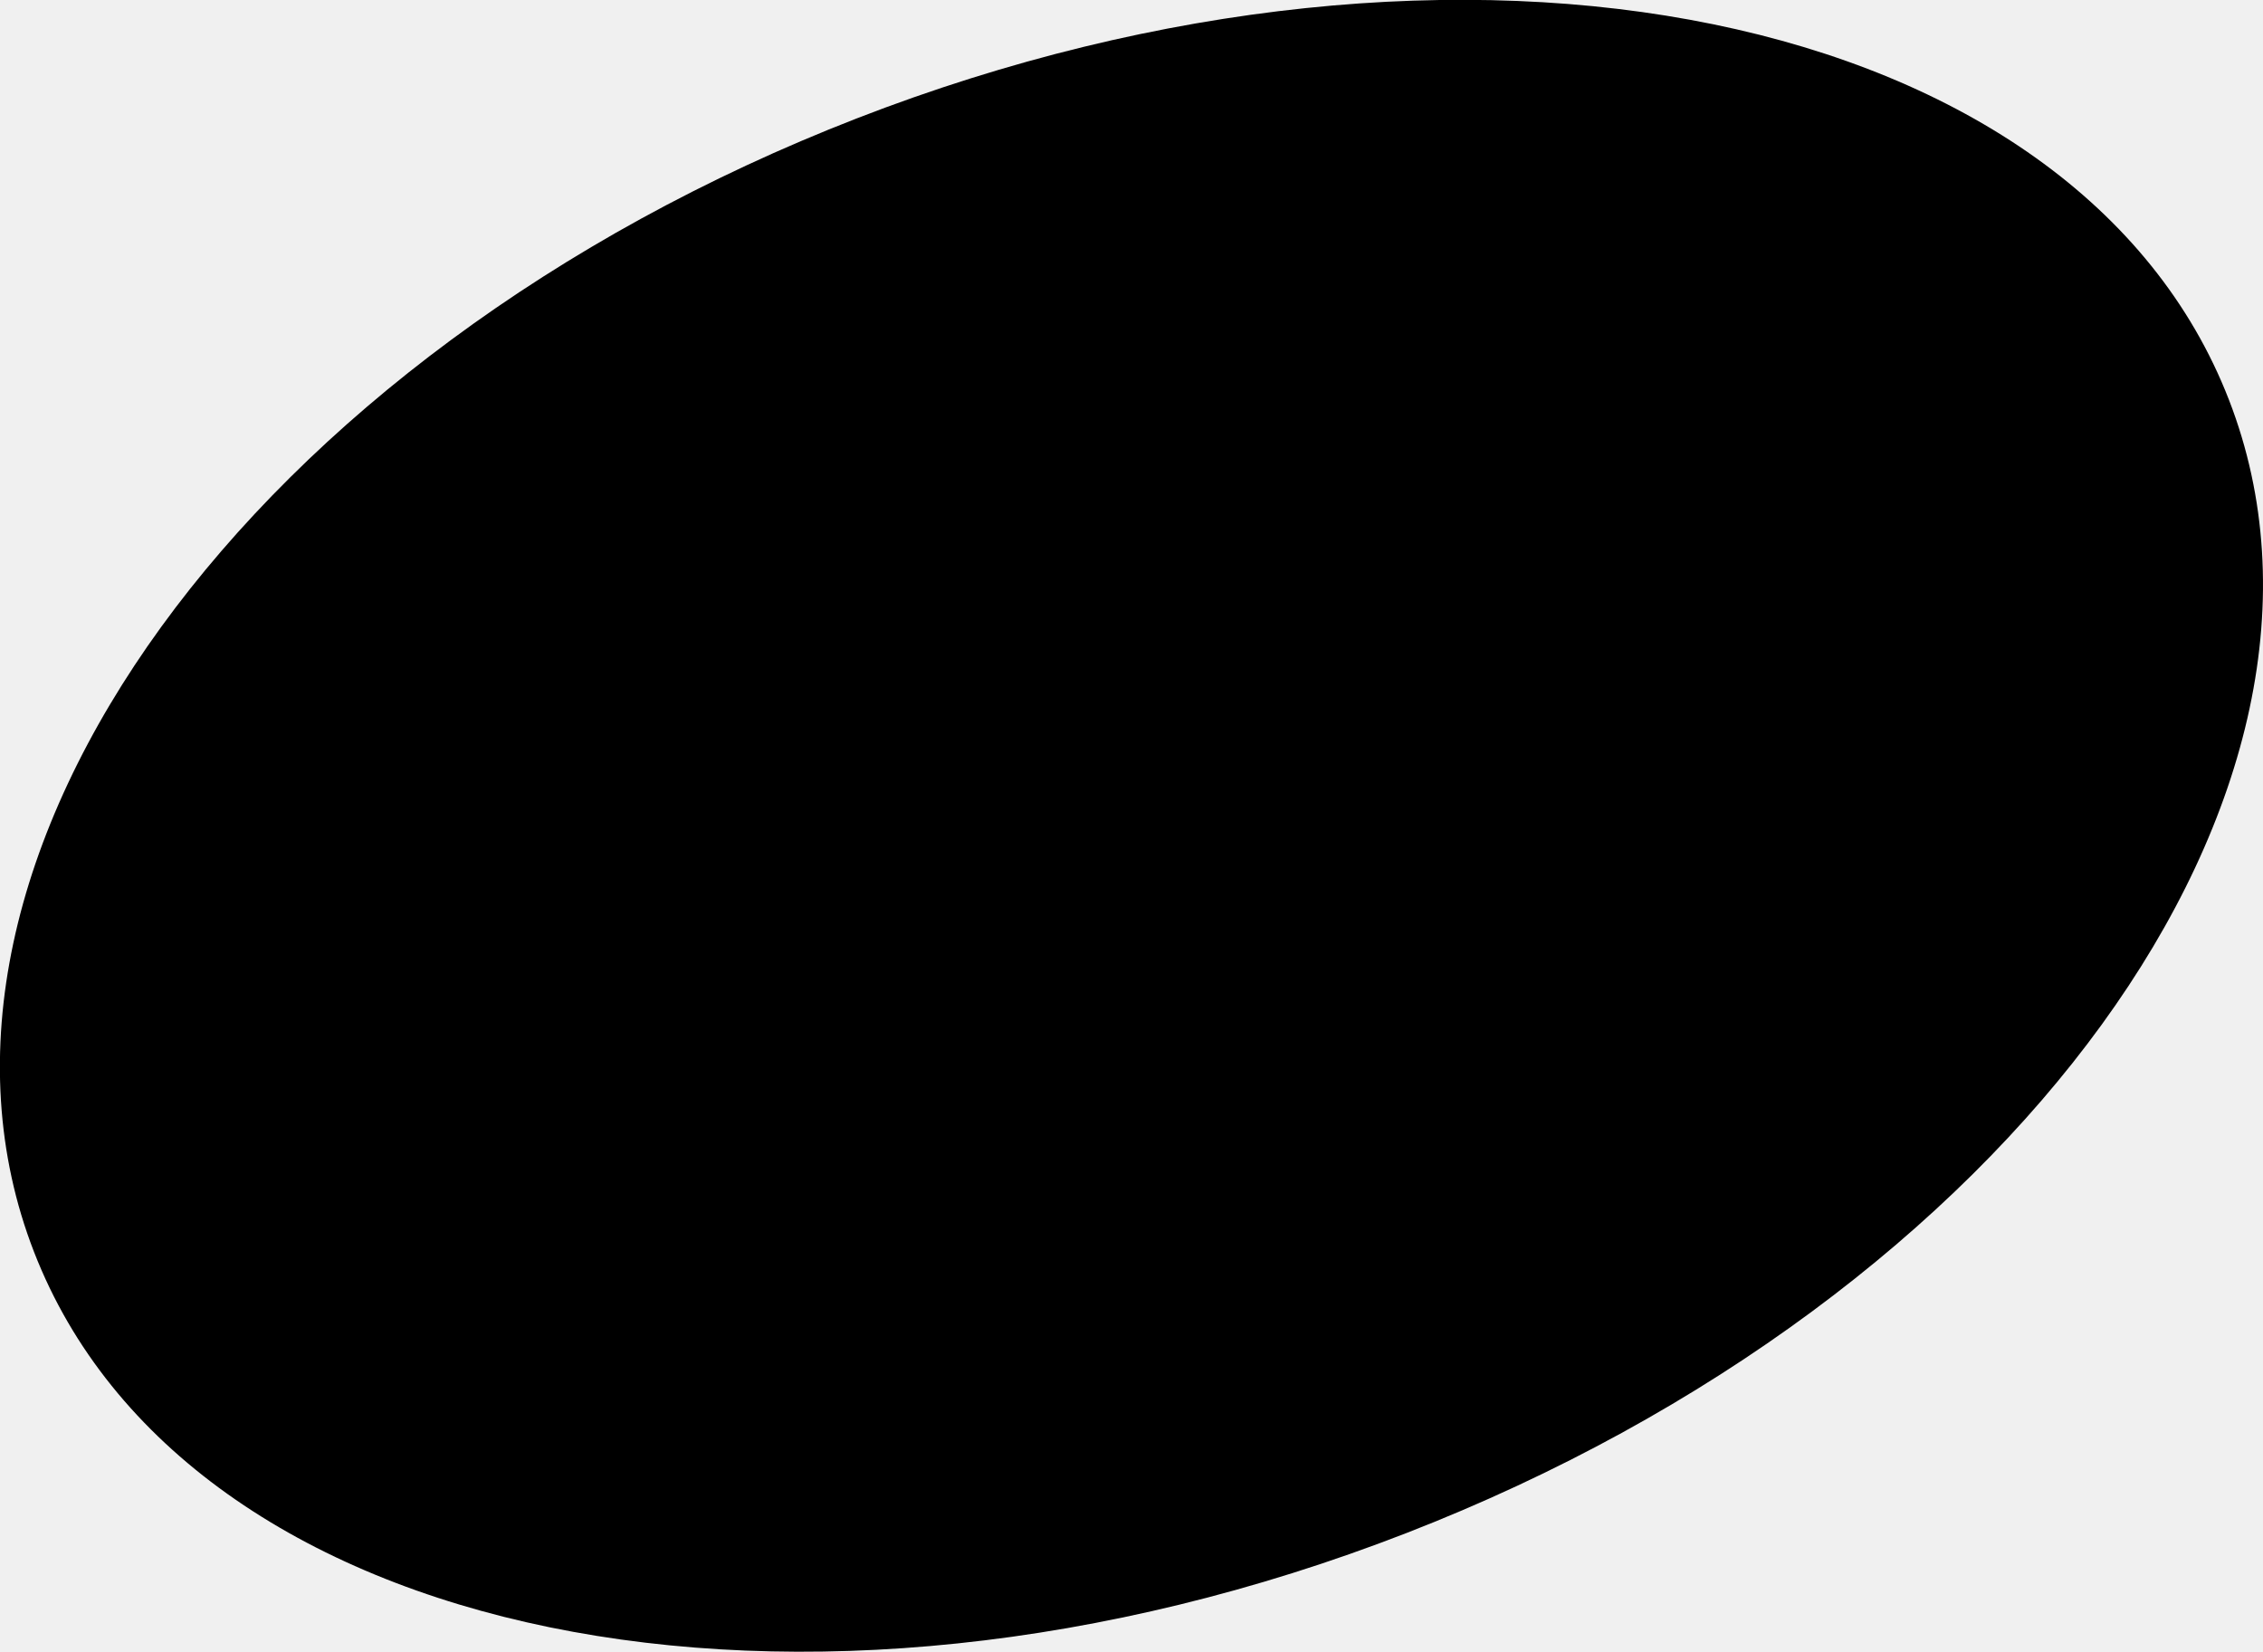
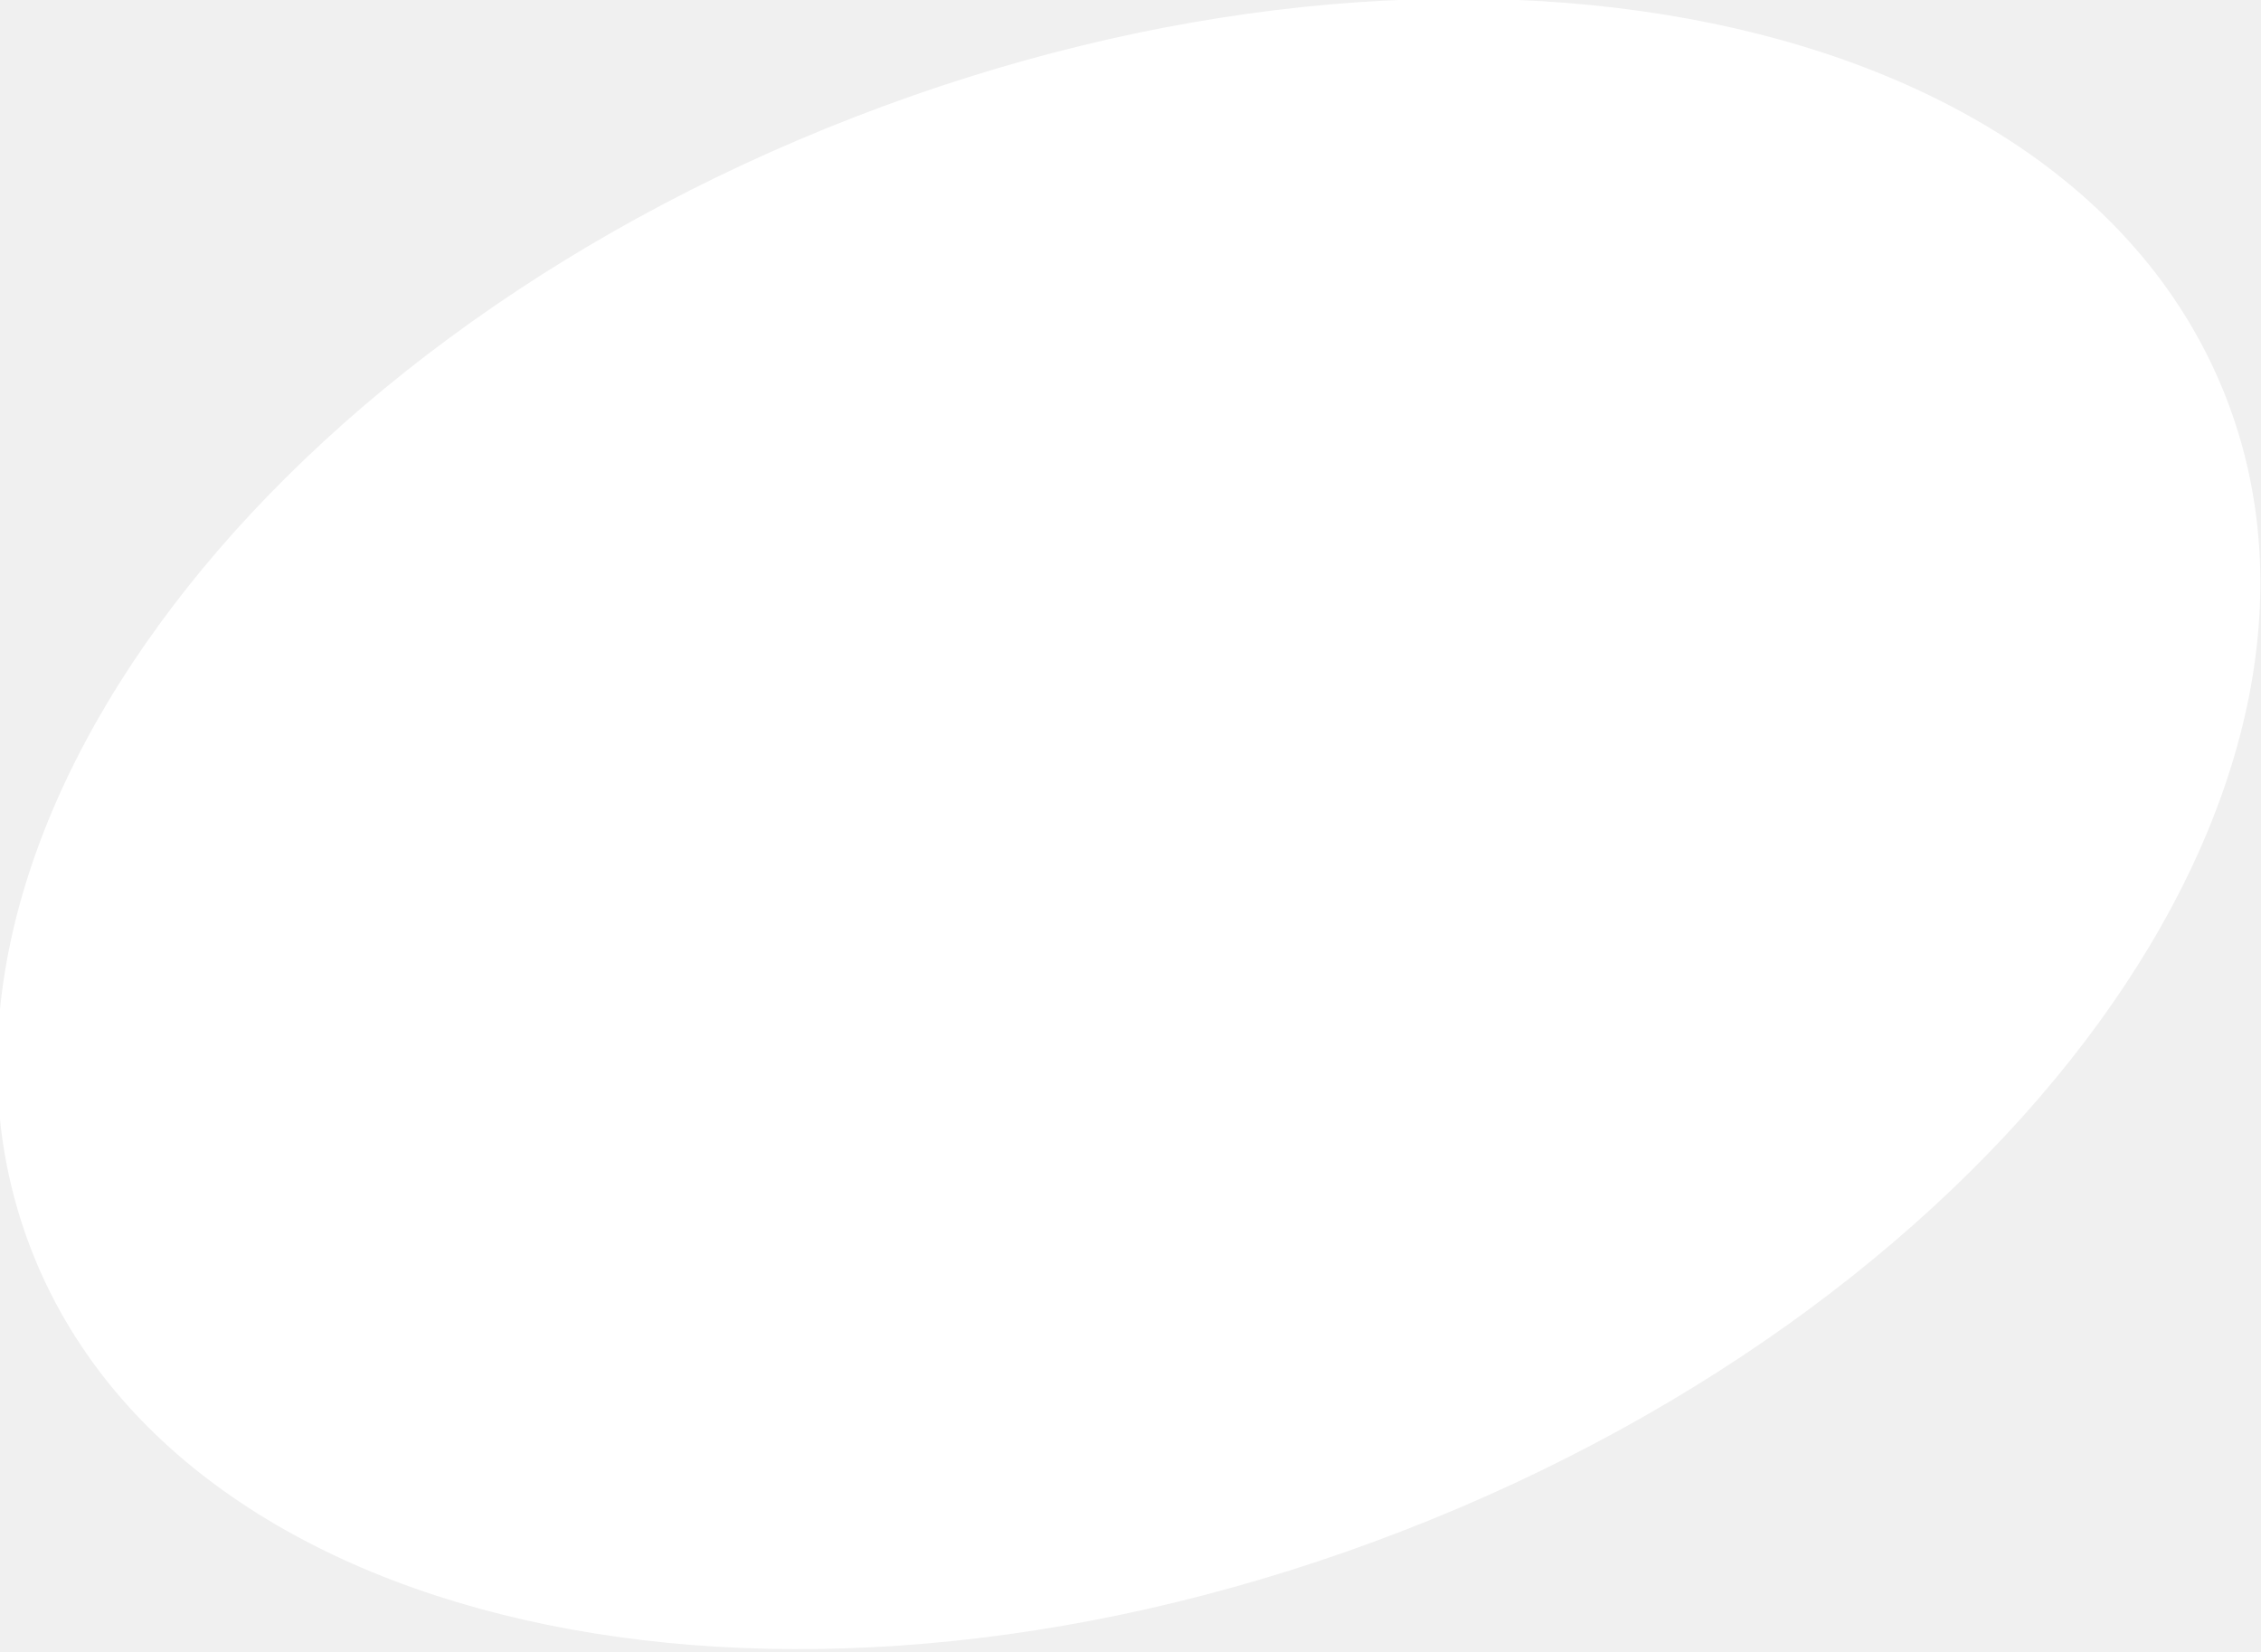
- <svg xmlns="http://www.w3.org/2000/svg" id="Layer_1" data-name="Layer 1" viewBox="0 0 65.28 47.65">
-   <ellipse cx="32.64" cy="23.82" rx="33.96" ry="21.89" transform="translate(-6.41 13.43) rotate(-21.22)" />
+ <svg xmlns="http://www.w3.org/2000/svg" id="Layer_1" version="1.1" viewBox="0 0 65.3 47.7">
+   <defs>
+     <style>
+       .st0 {
+         fill: #fff;
+       }
+     </style>
+   </defs>
+   <ellipse class="st0" cx="32.6" cy="23.8" rx="34" ry="21.9" transform="translate(-6.4 13.4) rotate(-21.2)" />
</svg>
